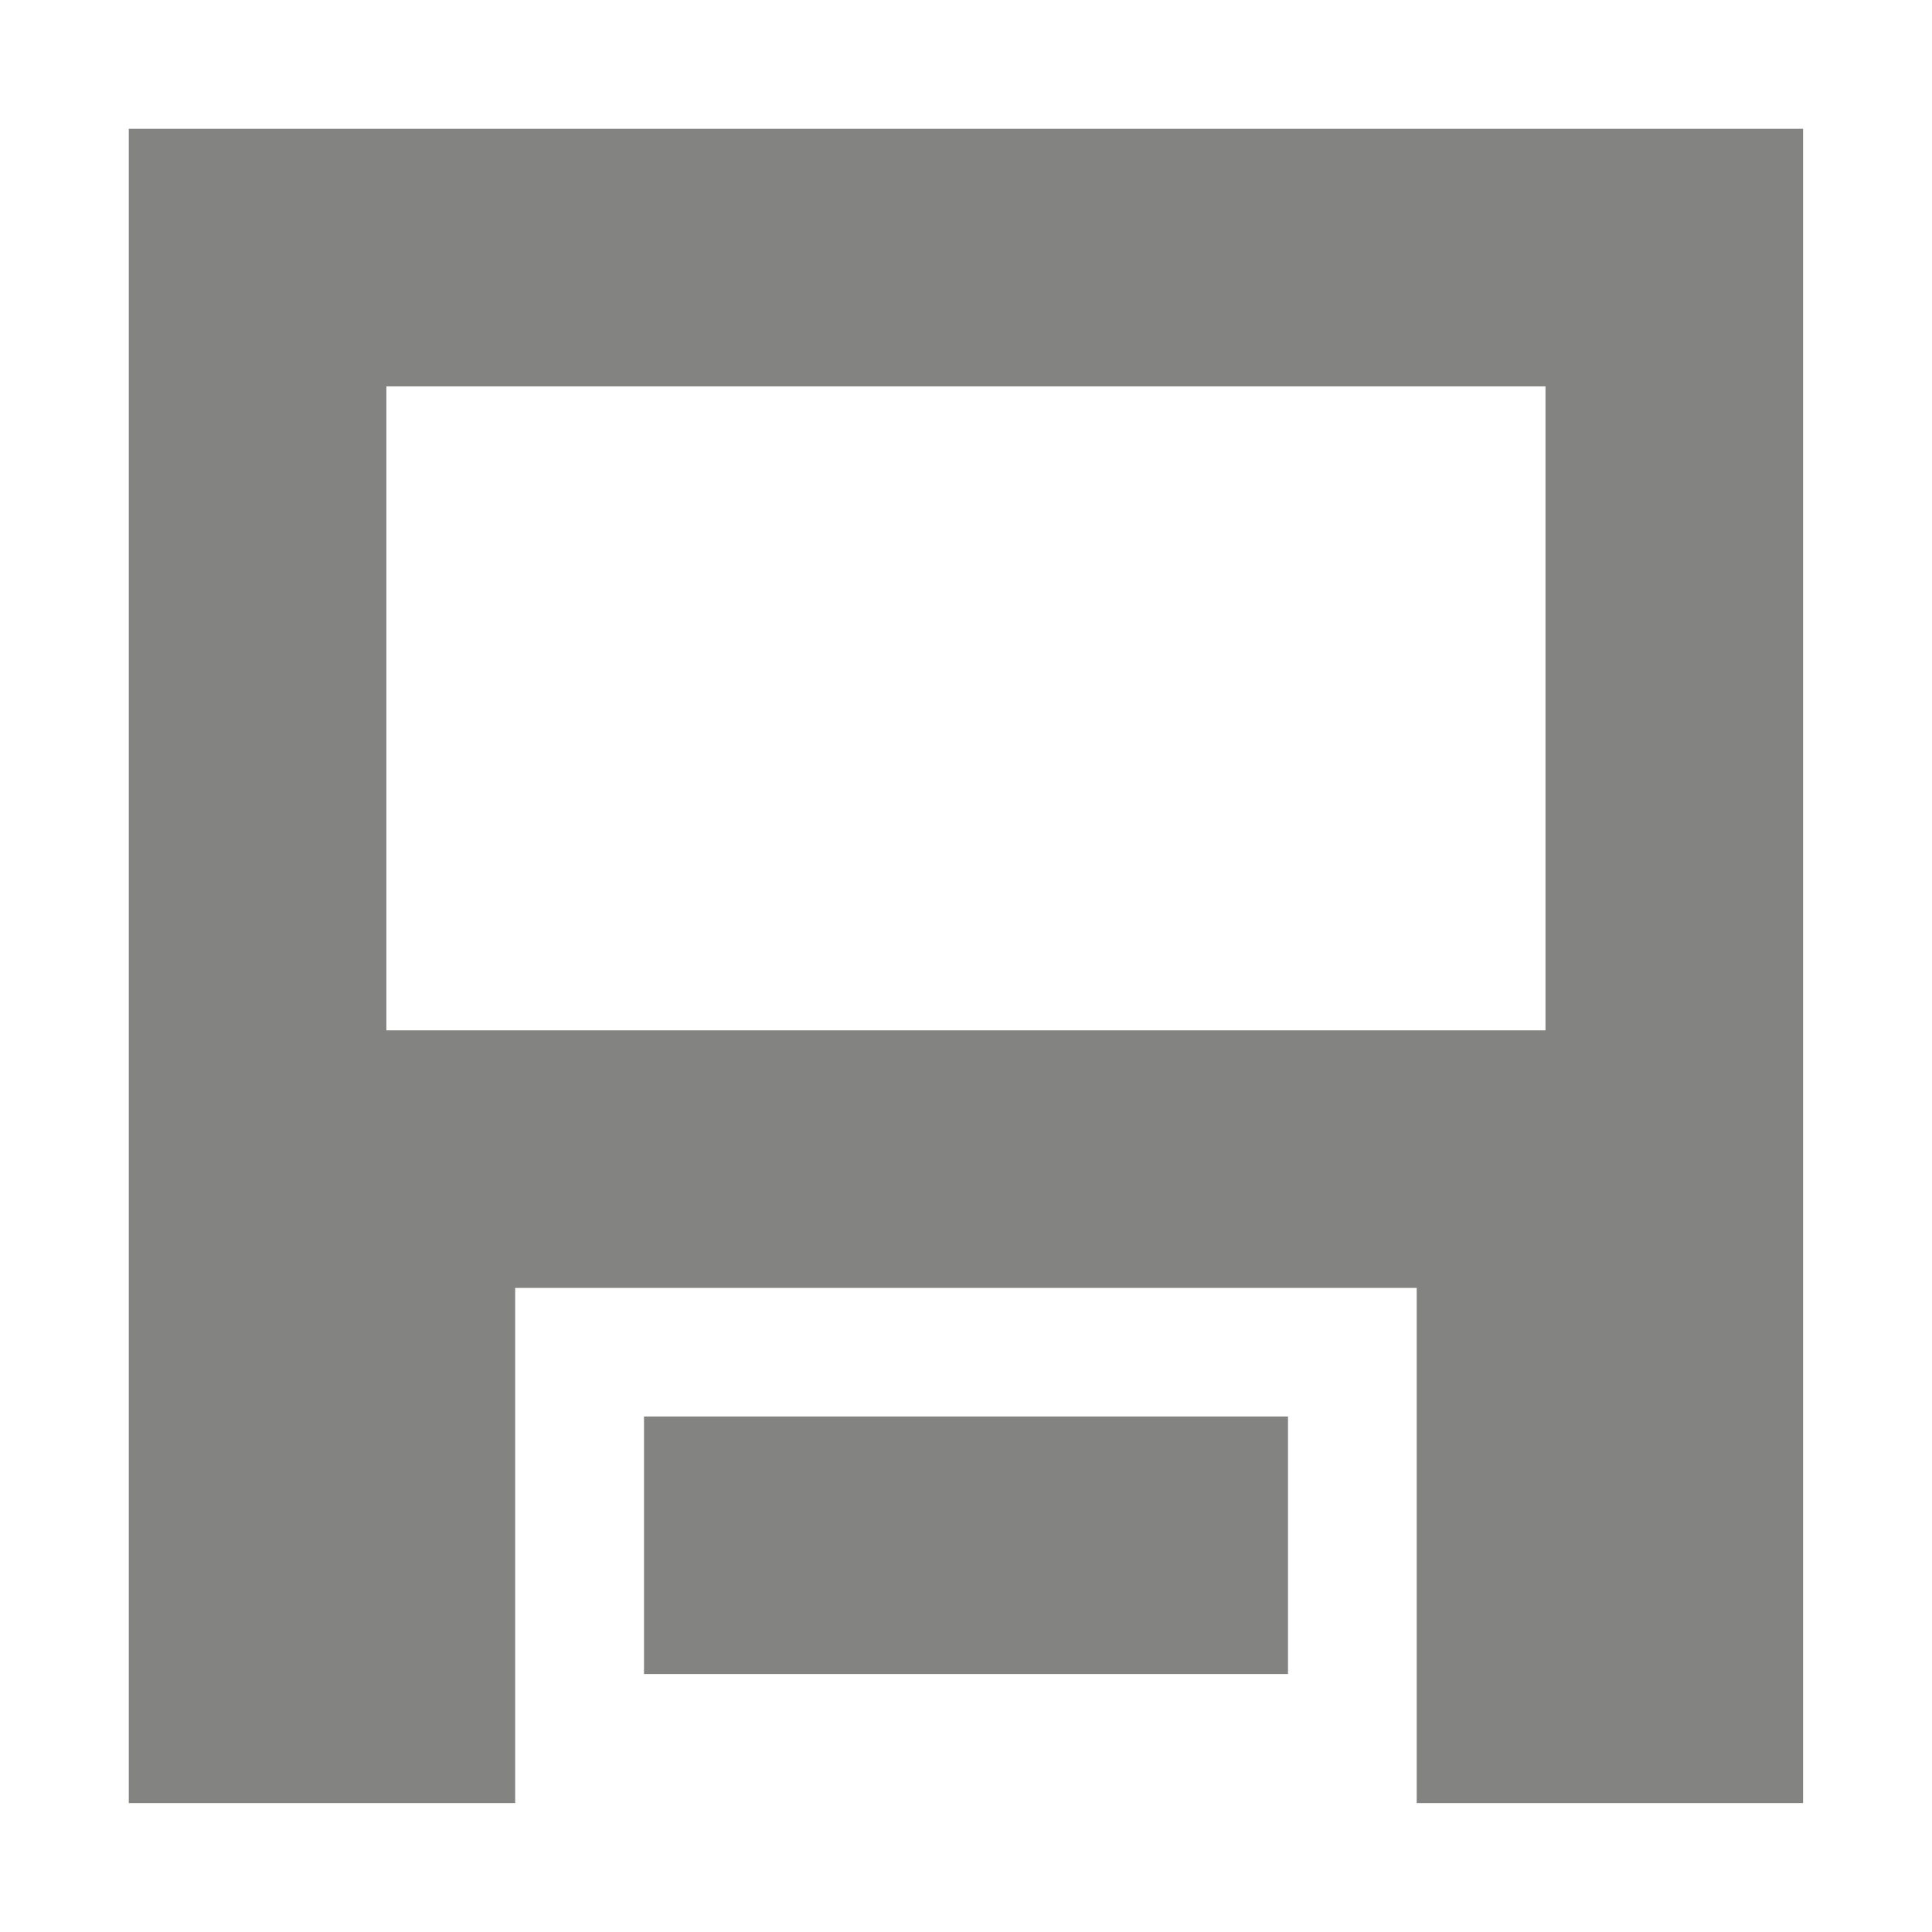
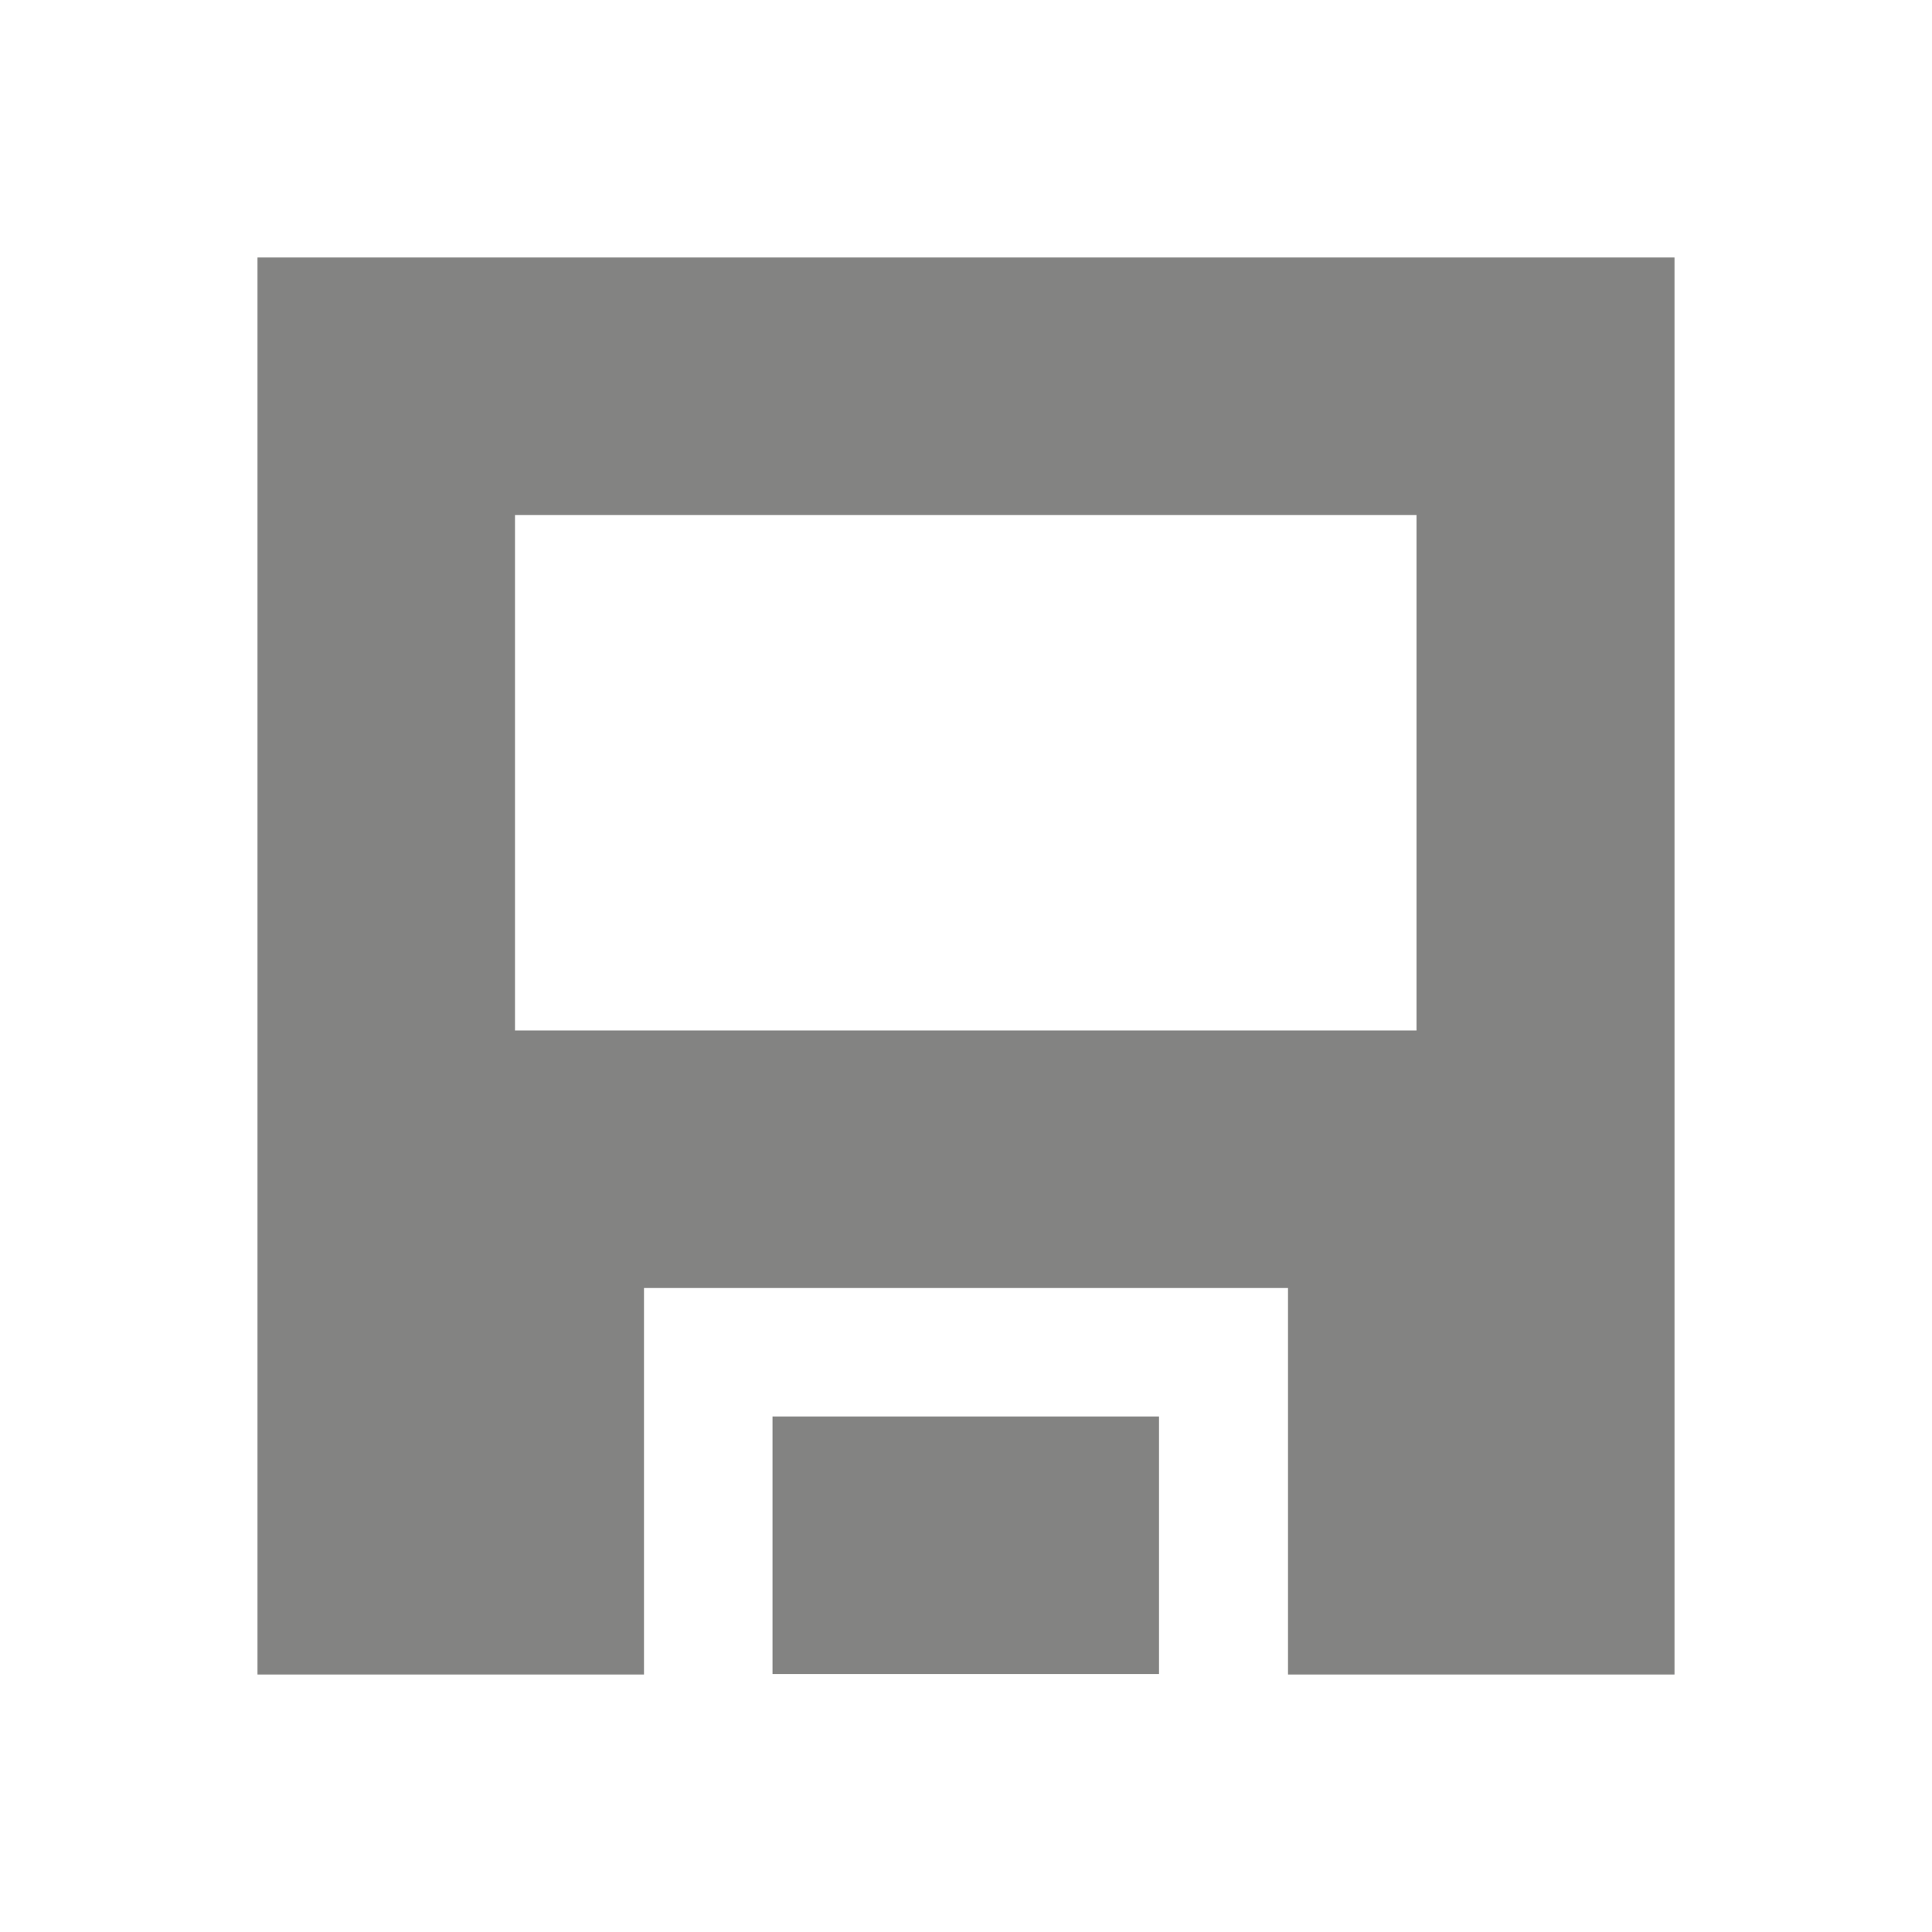
<svg xmlns="http://www.w3.org/2000/svg" width="15" height="15" viewBox="0 0 3.969 3.969" version="1.1" id="svg974">
  <defs id="defs968" />
-   <g id="layer2" style="display:inline">
-     <path id="rect6137" style="fill:#838382;fill-opacity:1;stroke:none;stroke-width:1.327;stroke-miterlimit:4;stroke-dasharray:none" d="m 1,1 v 13 h 3 v -4 h 7 v 4 h 3 V 1 Z m 2,2 h 9 V 8 H 3 Z" transform="scale(0.2645833)" />
-     <rect style="fill:#838382;fill-opacity:1;stroke:none;stroke-width:0.569;stroke-miterlimit:4;stroke-dasharray:none" id="rect22557" width="1.323" height="0.529" x="1.323" y="2.91" />
+   <g id="layer1">
+     <path id="rect1537" style="fill:#838382;fill-opacity:1;stroke-width:0.203" d="M 0.529,0.529 V 3.44 H 1.323 v -0.794 h 1.323 v 0.794 h 0.794 V 0.529 Z M 1.058,1.058 H 2.91 V 2.117 H 1.058 Z" />
+     <rect style="fill:#838382;fill-opacity:1;stroke-width:0.181" id="rect930" width="0.794" height="0.529" x="1.587" y="2.91" />
  </g>
</svg>
